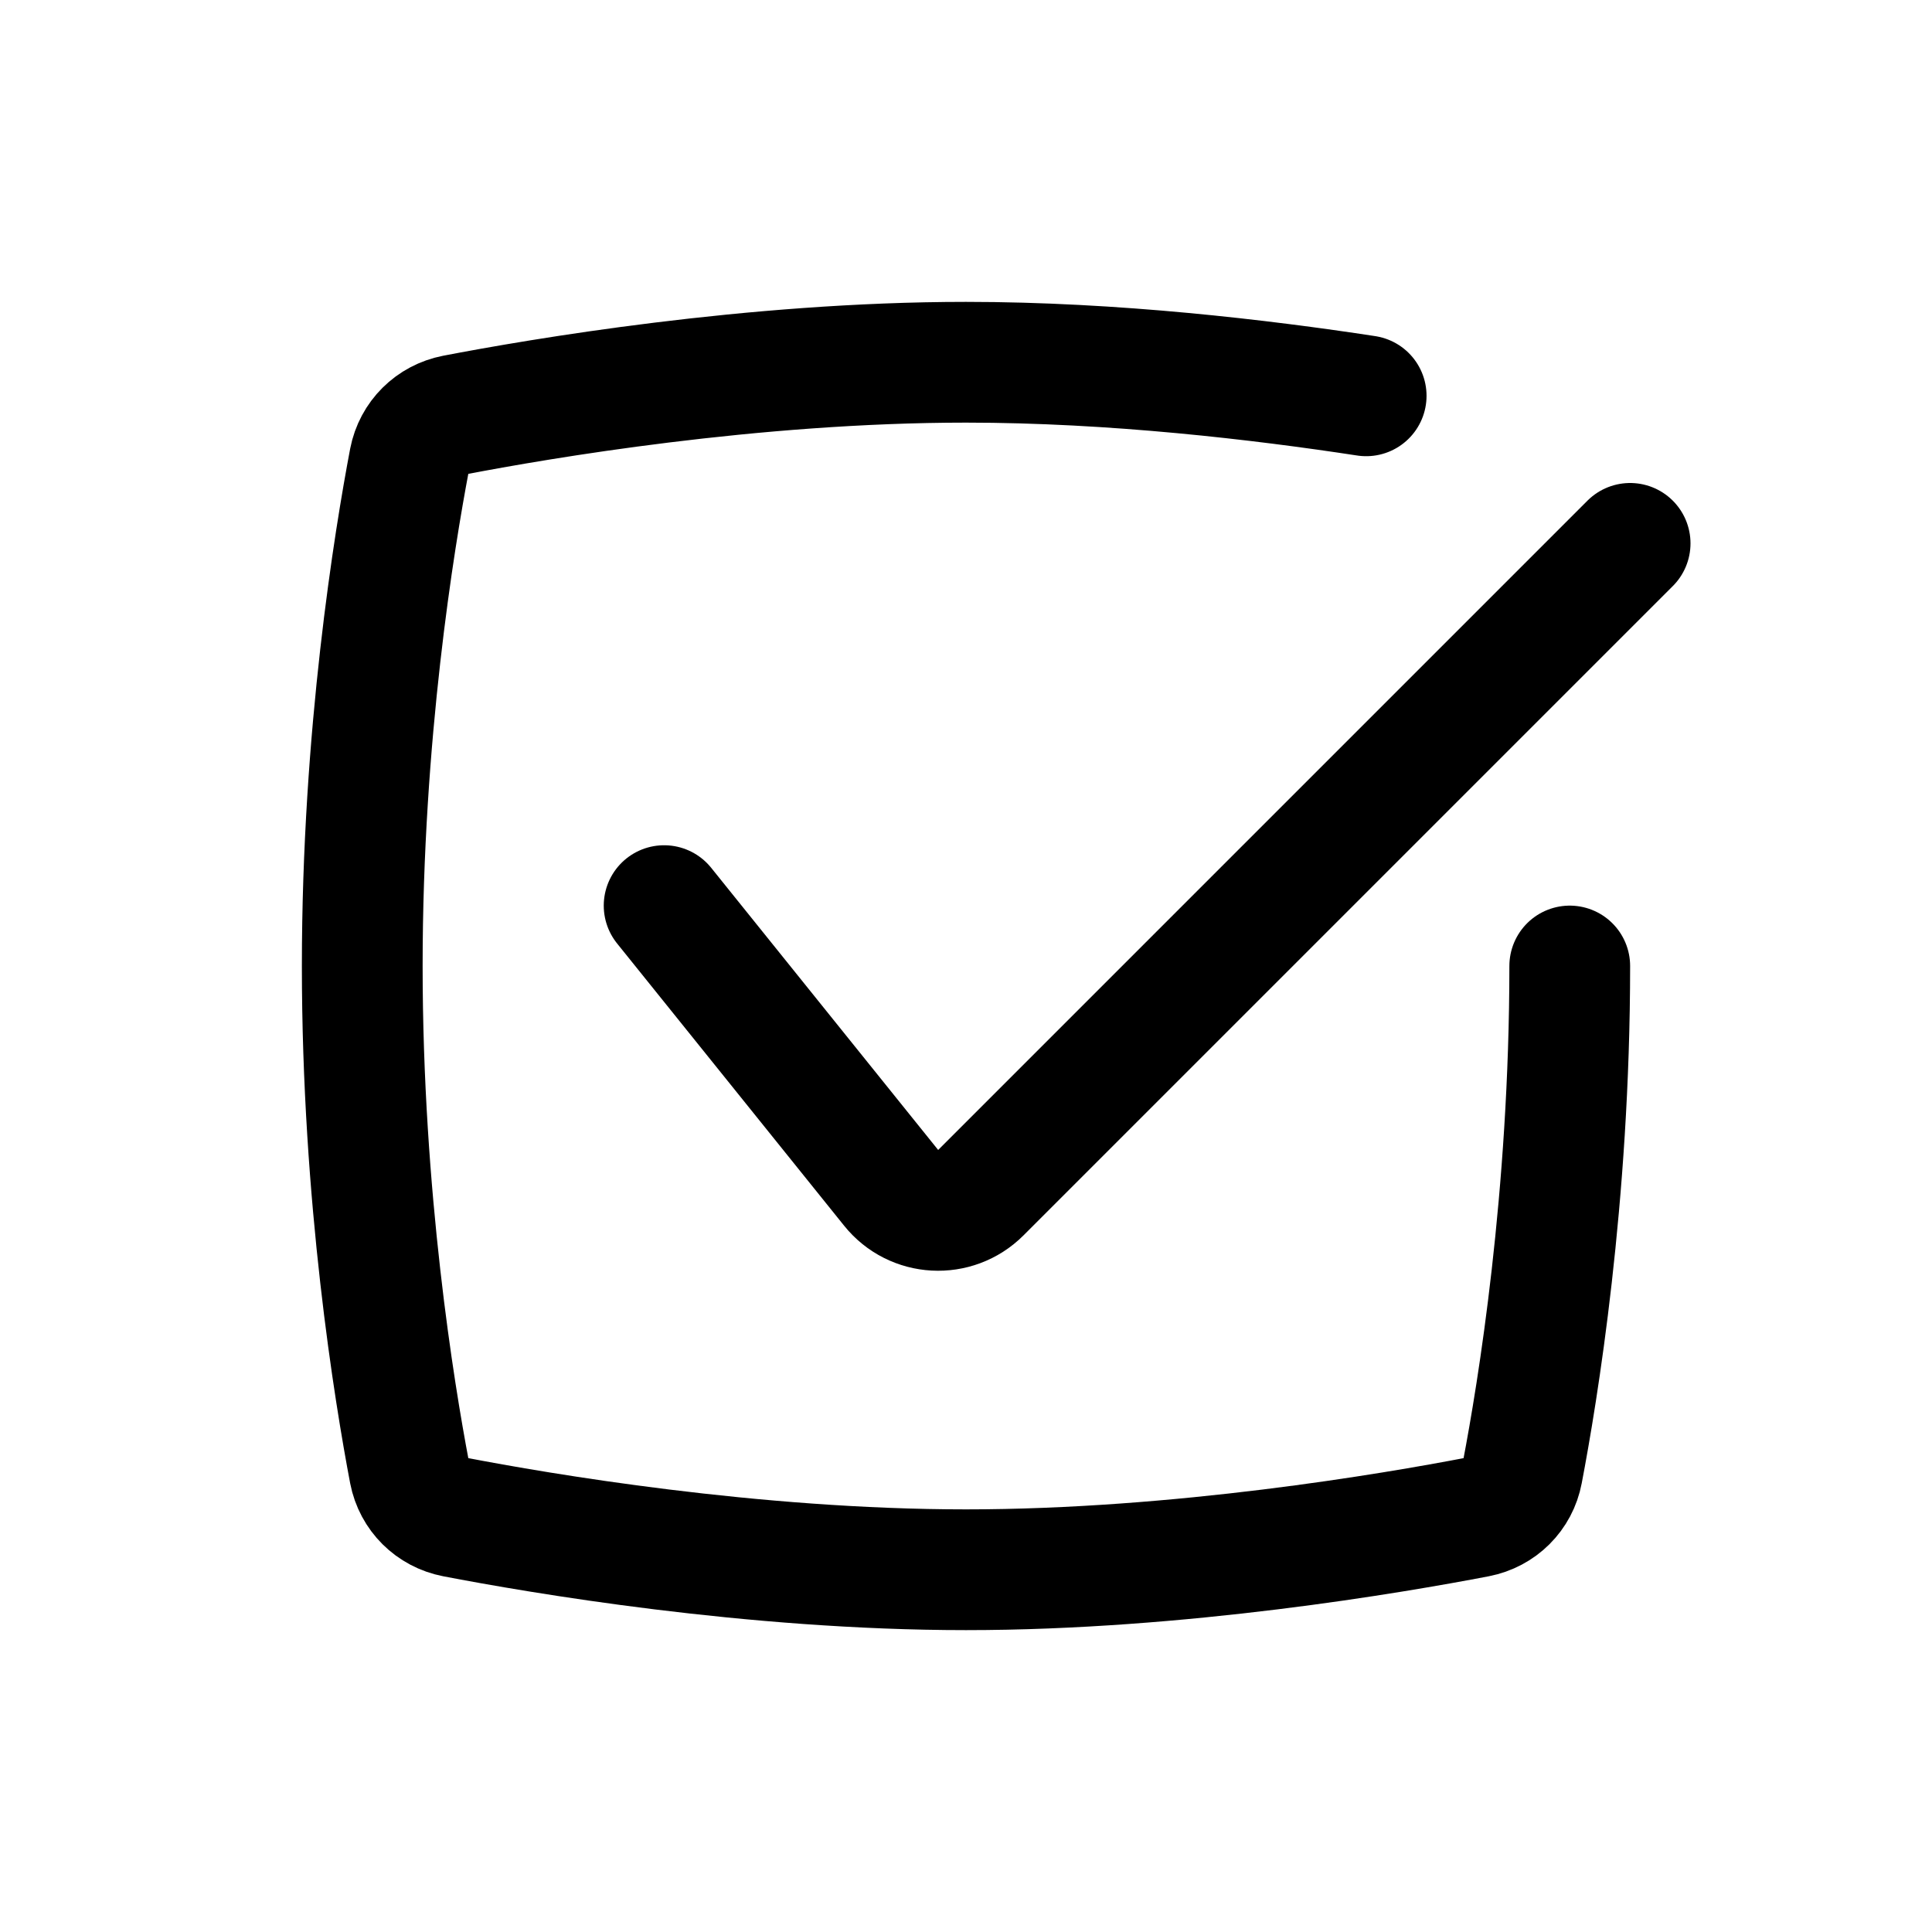
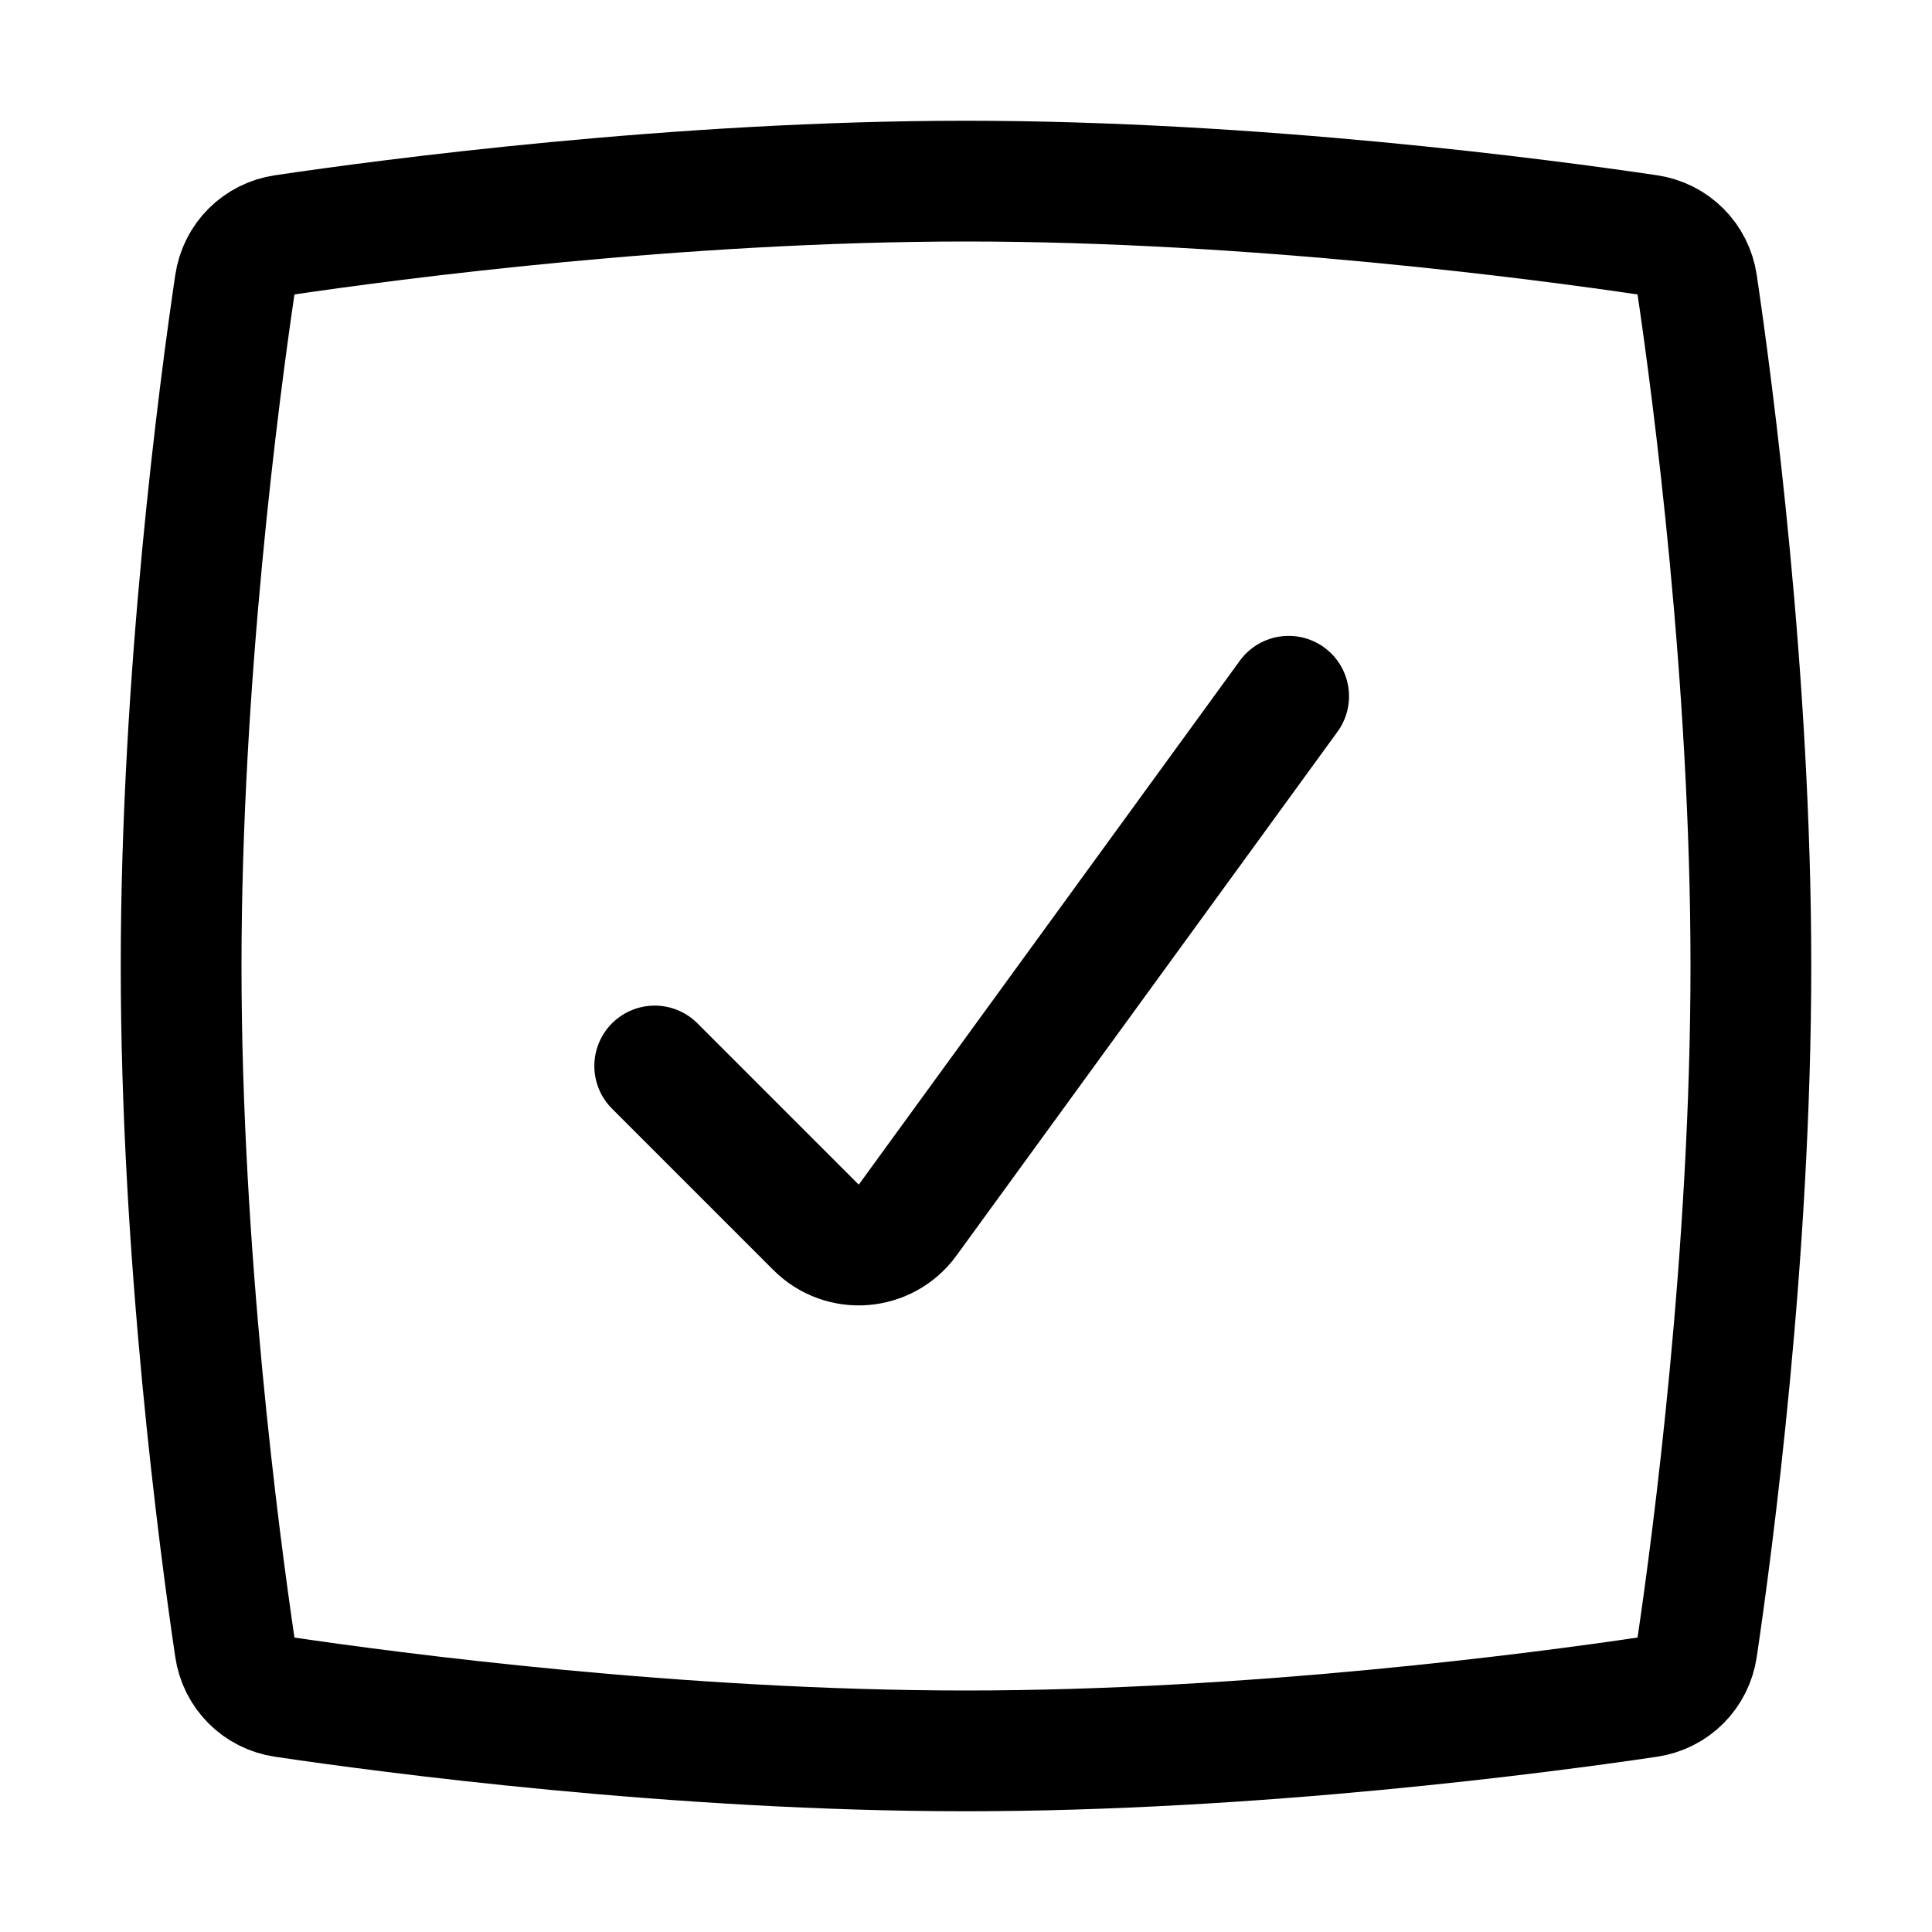
<svg xmlns="http://www.w3.org/2000/svg" width="16" height="16" viewBox="0 0 16 16" fill="none">
-   <path d="M13.5 4.5L8.123 9.877C7.912 10.088 7.566 10.069 7.38 9.837L5.5 7.5" stroke="black" stroke-linecap="round" stroke-linejoin="round" />
-   <path d="M13 8C13 9.915 12.733 11.536 12.608 12.19C12.572 12.381 12.425 12.526 12.235 12.563C11.537 12.697 9.769 13 8 13C6.231 13 4.462 12.697 3.765 12.563C3.575 12.526 3.428 12.381 3.391 12.19C3.267 11.536 3 9.915 3 8C3 6.085 3.267 4.464 3.391 3.81C3.428 3.619 3.575 3.474 3.765 3.437C4.462 3.303 6.231 3 8 3C9.223 3 10.445 3.145 11.314 3.278" stroke="black" stroke-linecap="round" stroke-linejoin="round" />
+   <path d="M10.672 5.766L7.516 10.105C7.335 10.353 6.975 10.382 6.758 10.164L5.422 8.828" stroke="black" stroke-linecap="round" stroke-linejoin="round" />
+   <path d="M1.946 2.351C1.977 2.14 2.14 1.977 2.351 1.946C3.228 1.816 5.614 1.5 8 1.5C10.386 1.5 12.772 1.816 13.649 1.946C13.86 1.977 14.023 2.14 14.054 2.351C14.184 3.228 14.5 5.614 14.5 8C14.5 10.386 14.184 12.772 14.054 13.649C14.023 13.86 13.86 14.023 13.649 14.054C12.772 14.184 10.386 14.5 8 14.5C5.614 14.5 3.228 14.184 2.351 14.054C2.14 14.023 1.977 13.86 1.946 13.649C1.816 12.772 1.5 10.386 1.5 8C1.5 5.614 1.816 3.228 1.946 2.351Z" stroke="black" stroke-linecap="round" stroke-linejoin="round" />
</svg>
